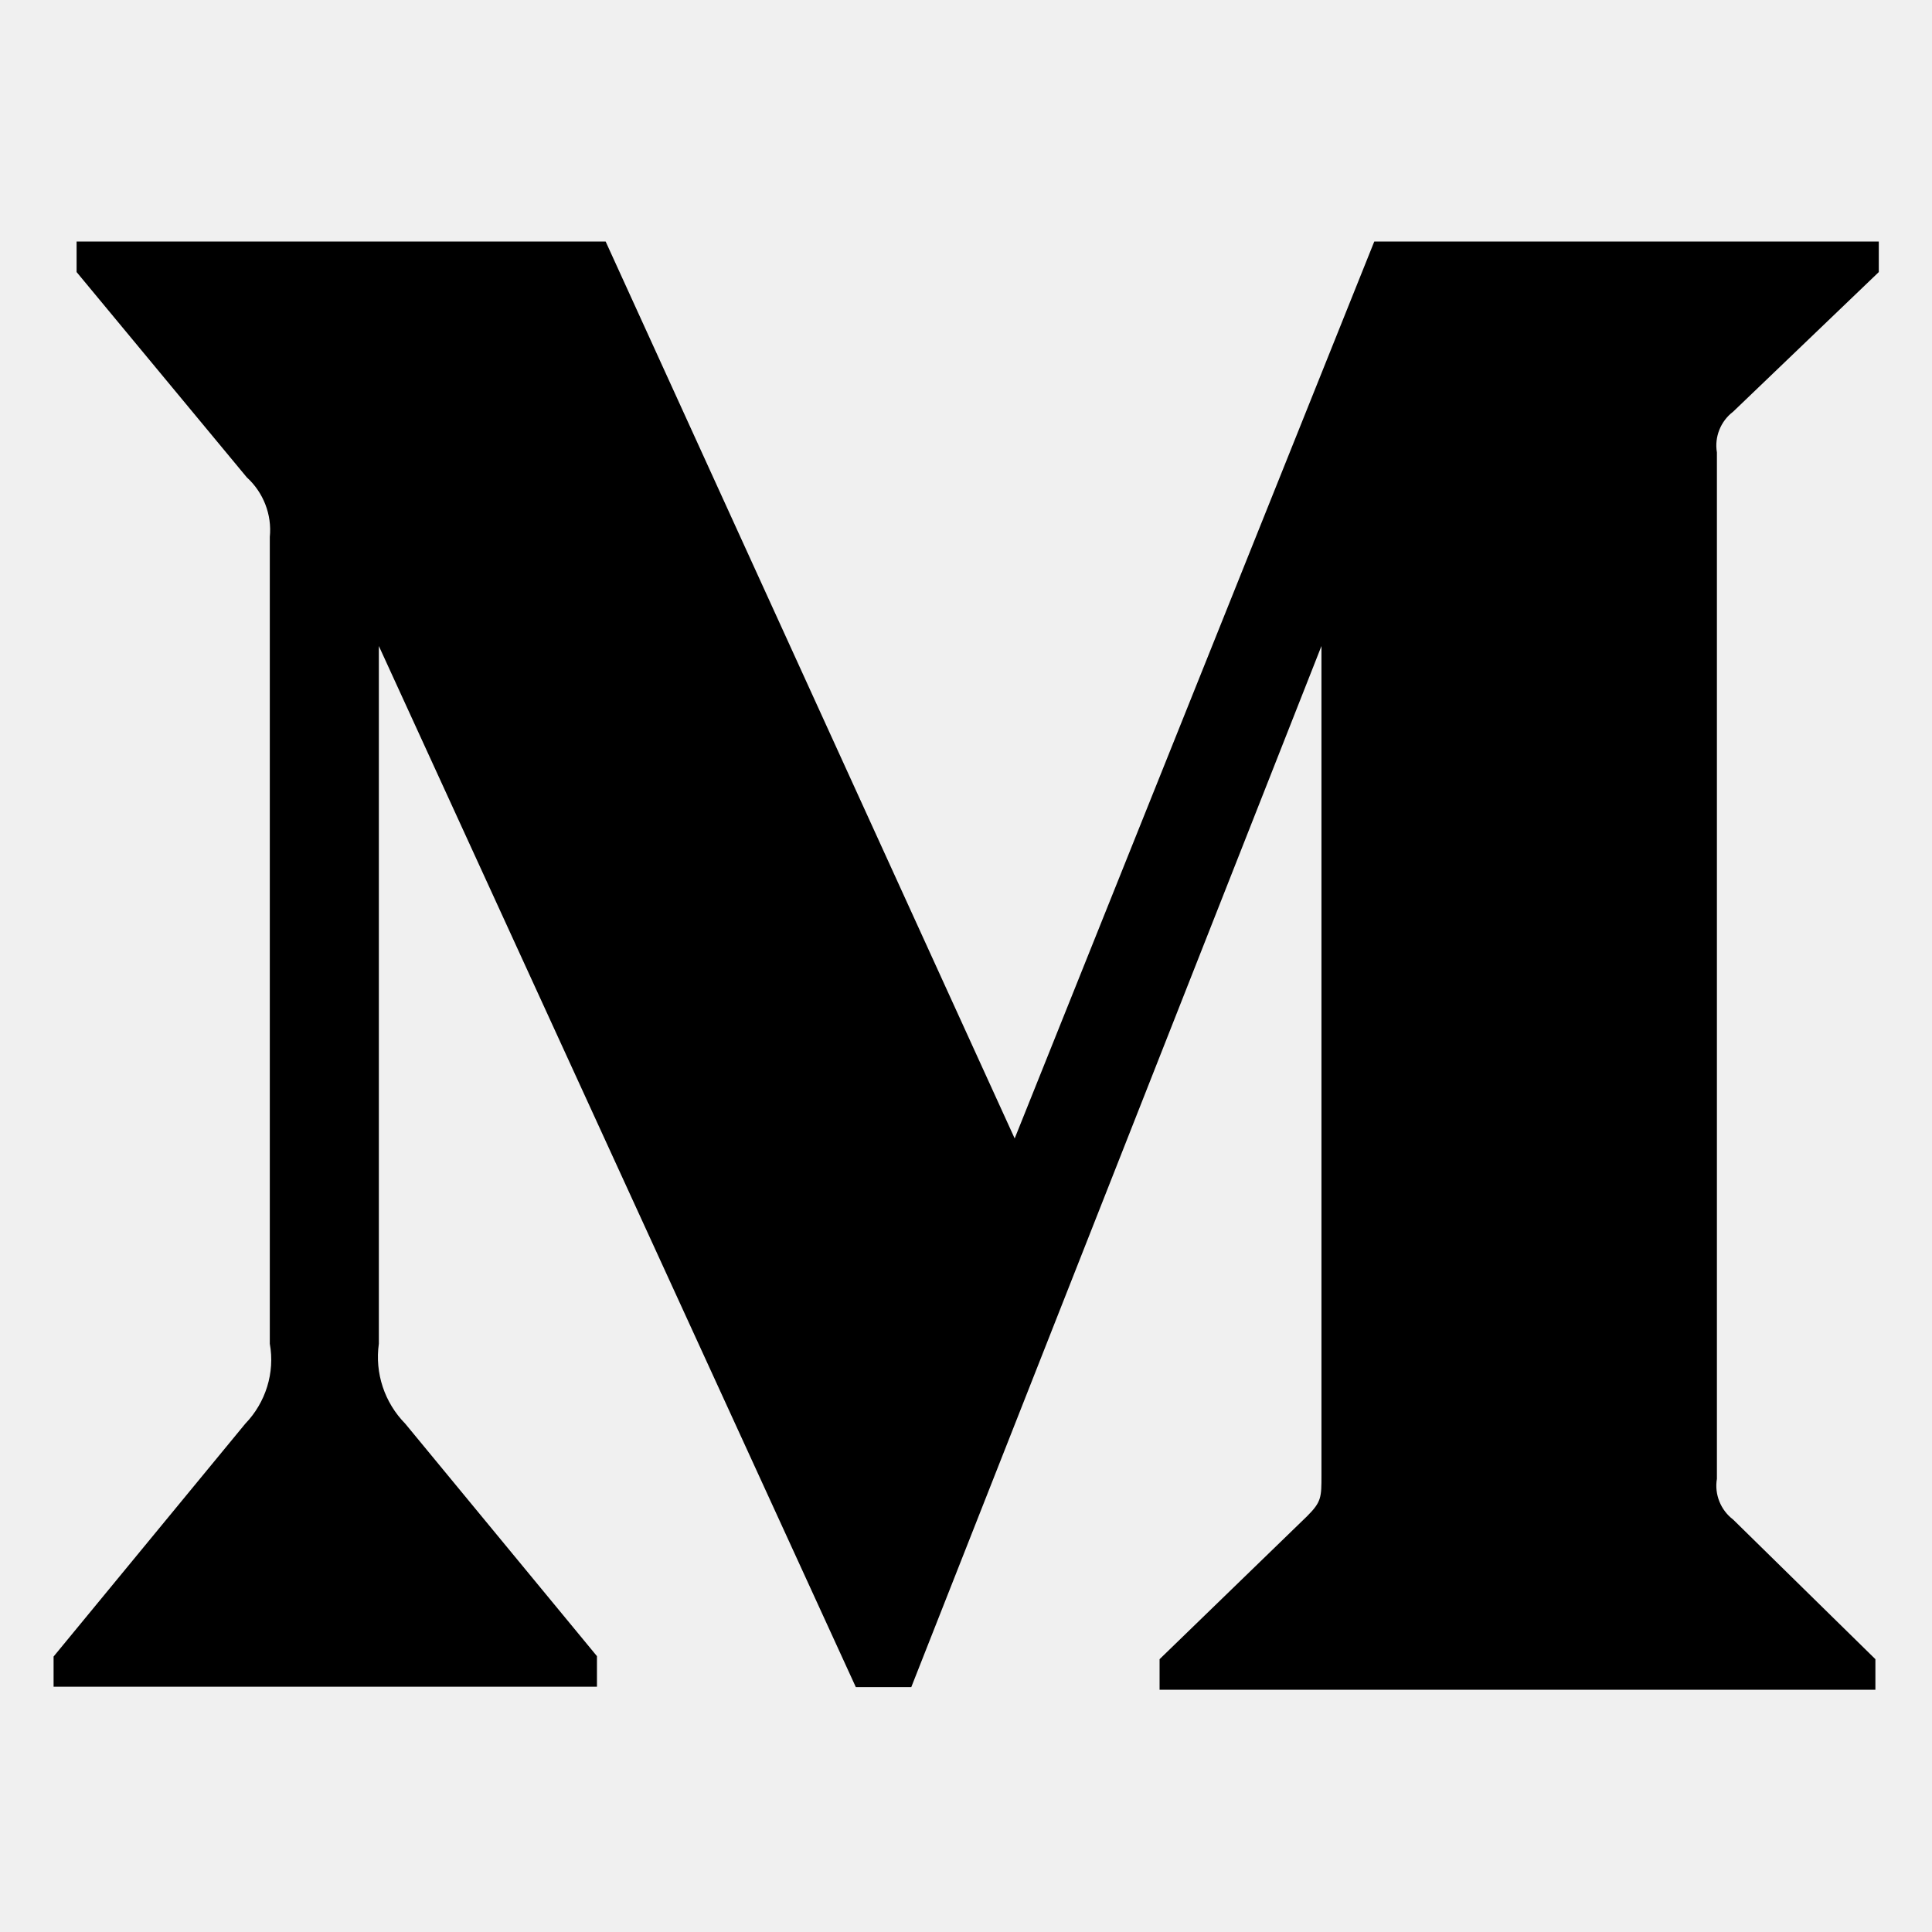
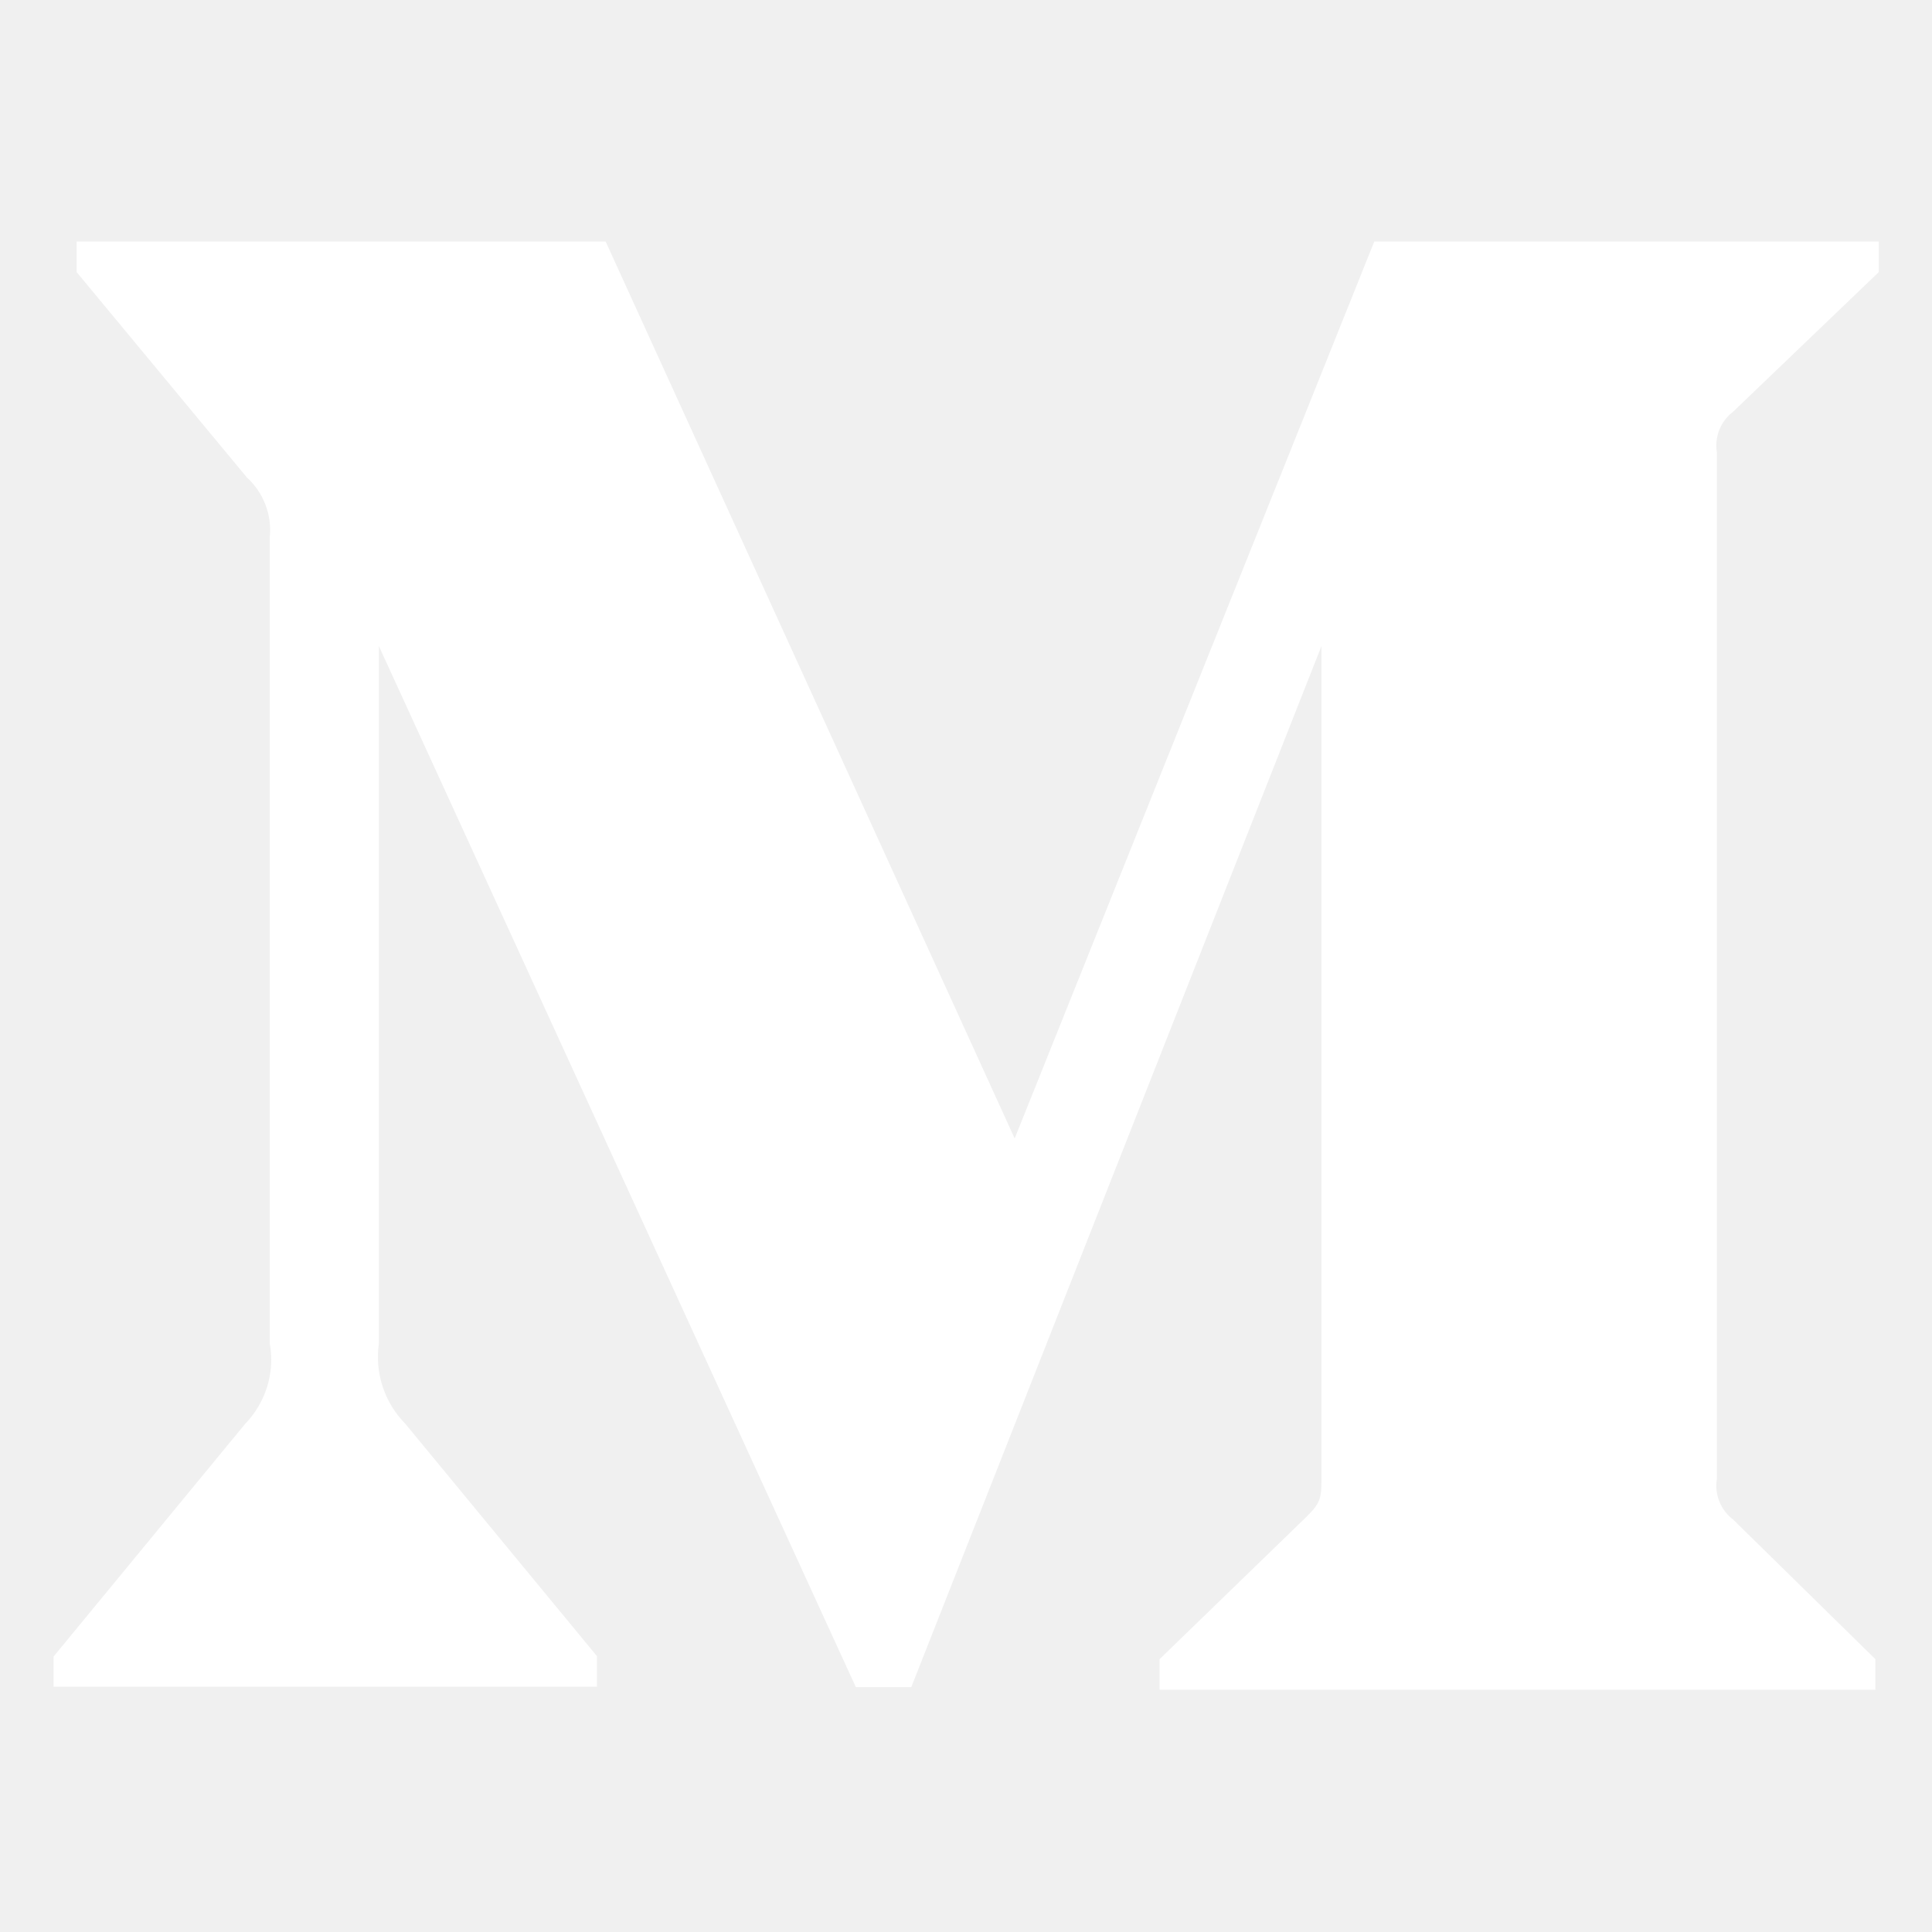
<svg xmlns="http://www.w3.org/2000/svg" aria-hidden="true" focusable="false" data-prefix="fab" data-icon="medium-m" class="svg-inline--fa fa-medium-m fa-w-16" role="img" viewBox="0 0 512 512">
-   <path fill="currentColor" d="M71.5 142.3c.6-5.9-1.7-11.8-6.1-15.8L20.3 72.1V64h140.2l108.4 237.7L364.2 64h133.7v8.1l-38.6 37c-3.3 2.5-5 6.7-4.3 10.8v272c-.7 4.1 1 8.3 4.3 10.8l37.7 37v8.1H307.3v-8.1l39.1-37.9c3.8-3.8 3.8-5 3.8-10.8V171.2L241.5 447.1h-14.7L100.4 171.2v184.9c-1.1 7.8 1.5 15.6 7 21.2l50.8 61.6v8.1h-144v-8L65 377.3c5.4-5.6 7.9-13.5 6.5-21.2V142.3z" />
+   <path fill="white" d="M71.5 142.3c.6-5.9-1.7-11.8-6.1-15.8L20.3 72.1V64h140.2l108.4 237.7L364.2 64h133.7v8.1l-38.6 37c-3.3 2.5-5 6.7-4.3 10.8v272c-.7 4.1 1 8.3 4.3 10.8l37.7 37v8.1H307.3v-8.1l39.1-37.9c3.8-3.8 3.8-5 3.8-10.8V171.2L241.5 447.1h-14.7L100.4 171.2v184.9c-1.1 7.8 1.5 15.6 7 21.2l50.8 61.6v8.1h-144v-8L65 377.3c5.4-5.6 7.9-13.5 6.5-21.2V142.3z" />
</svg>
